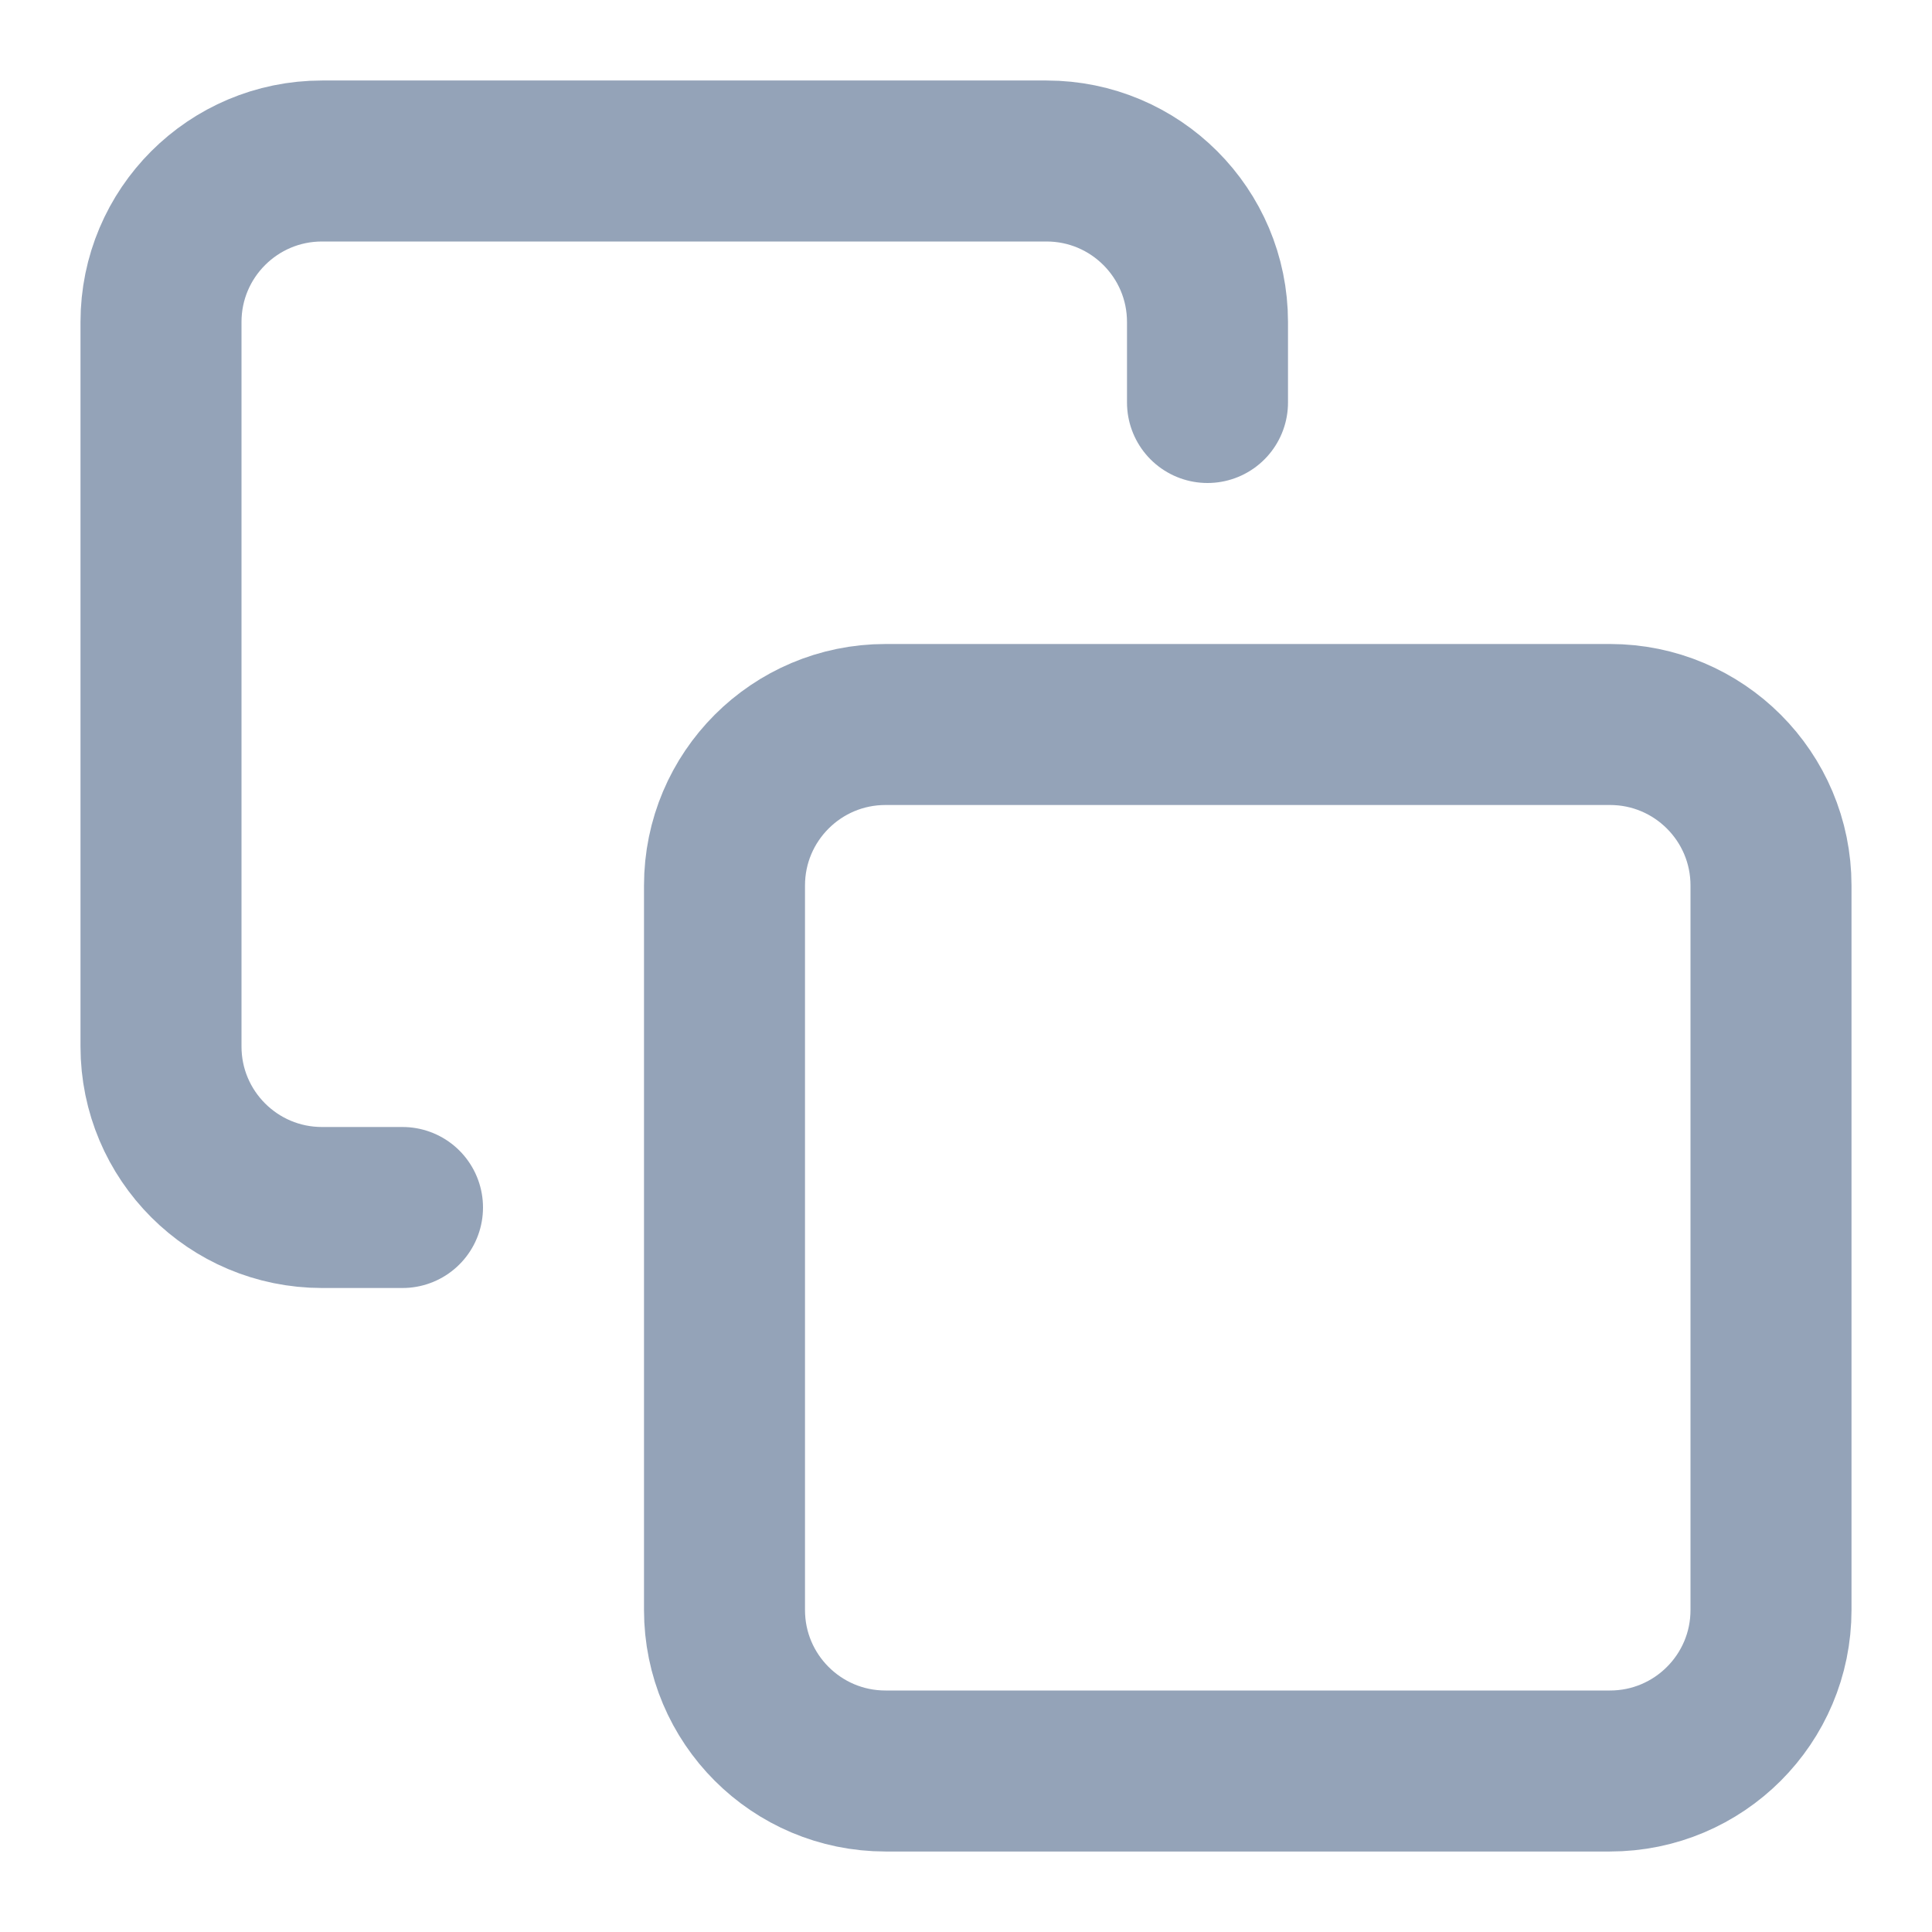
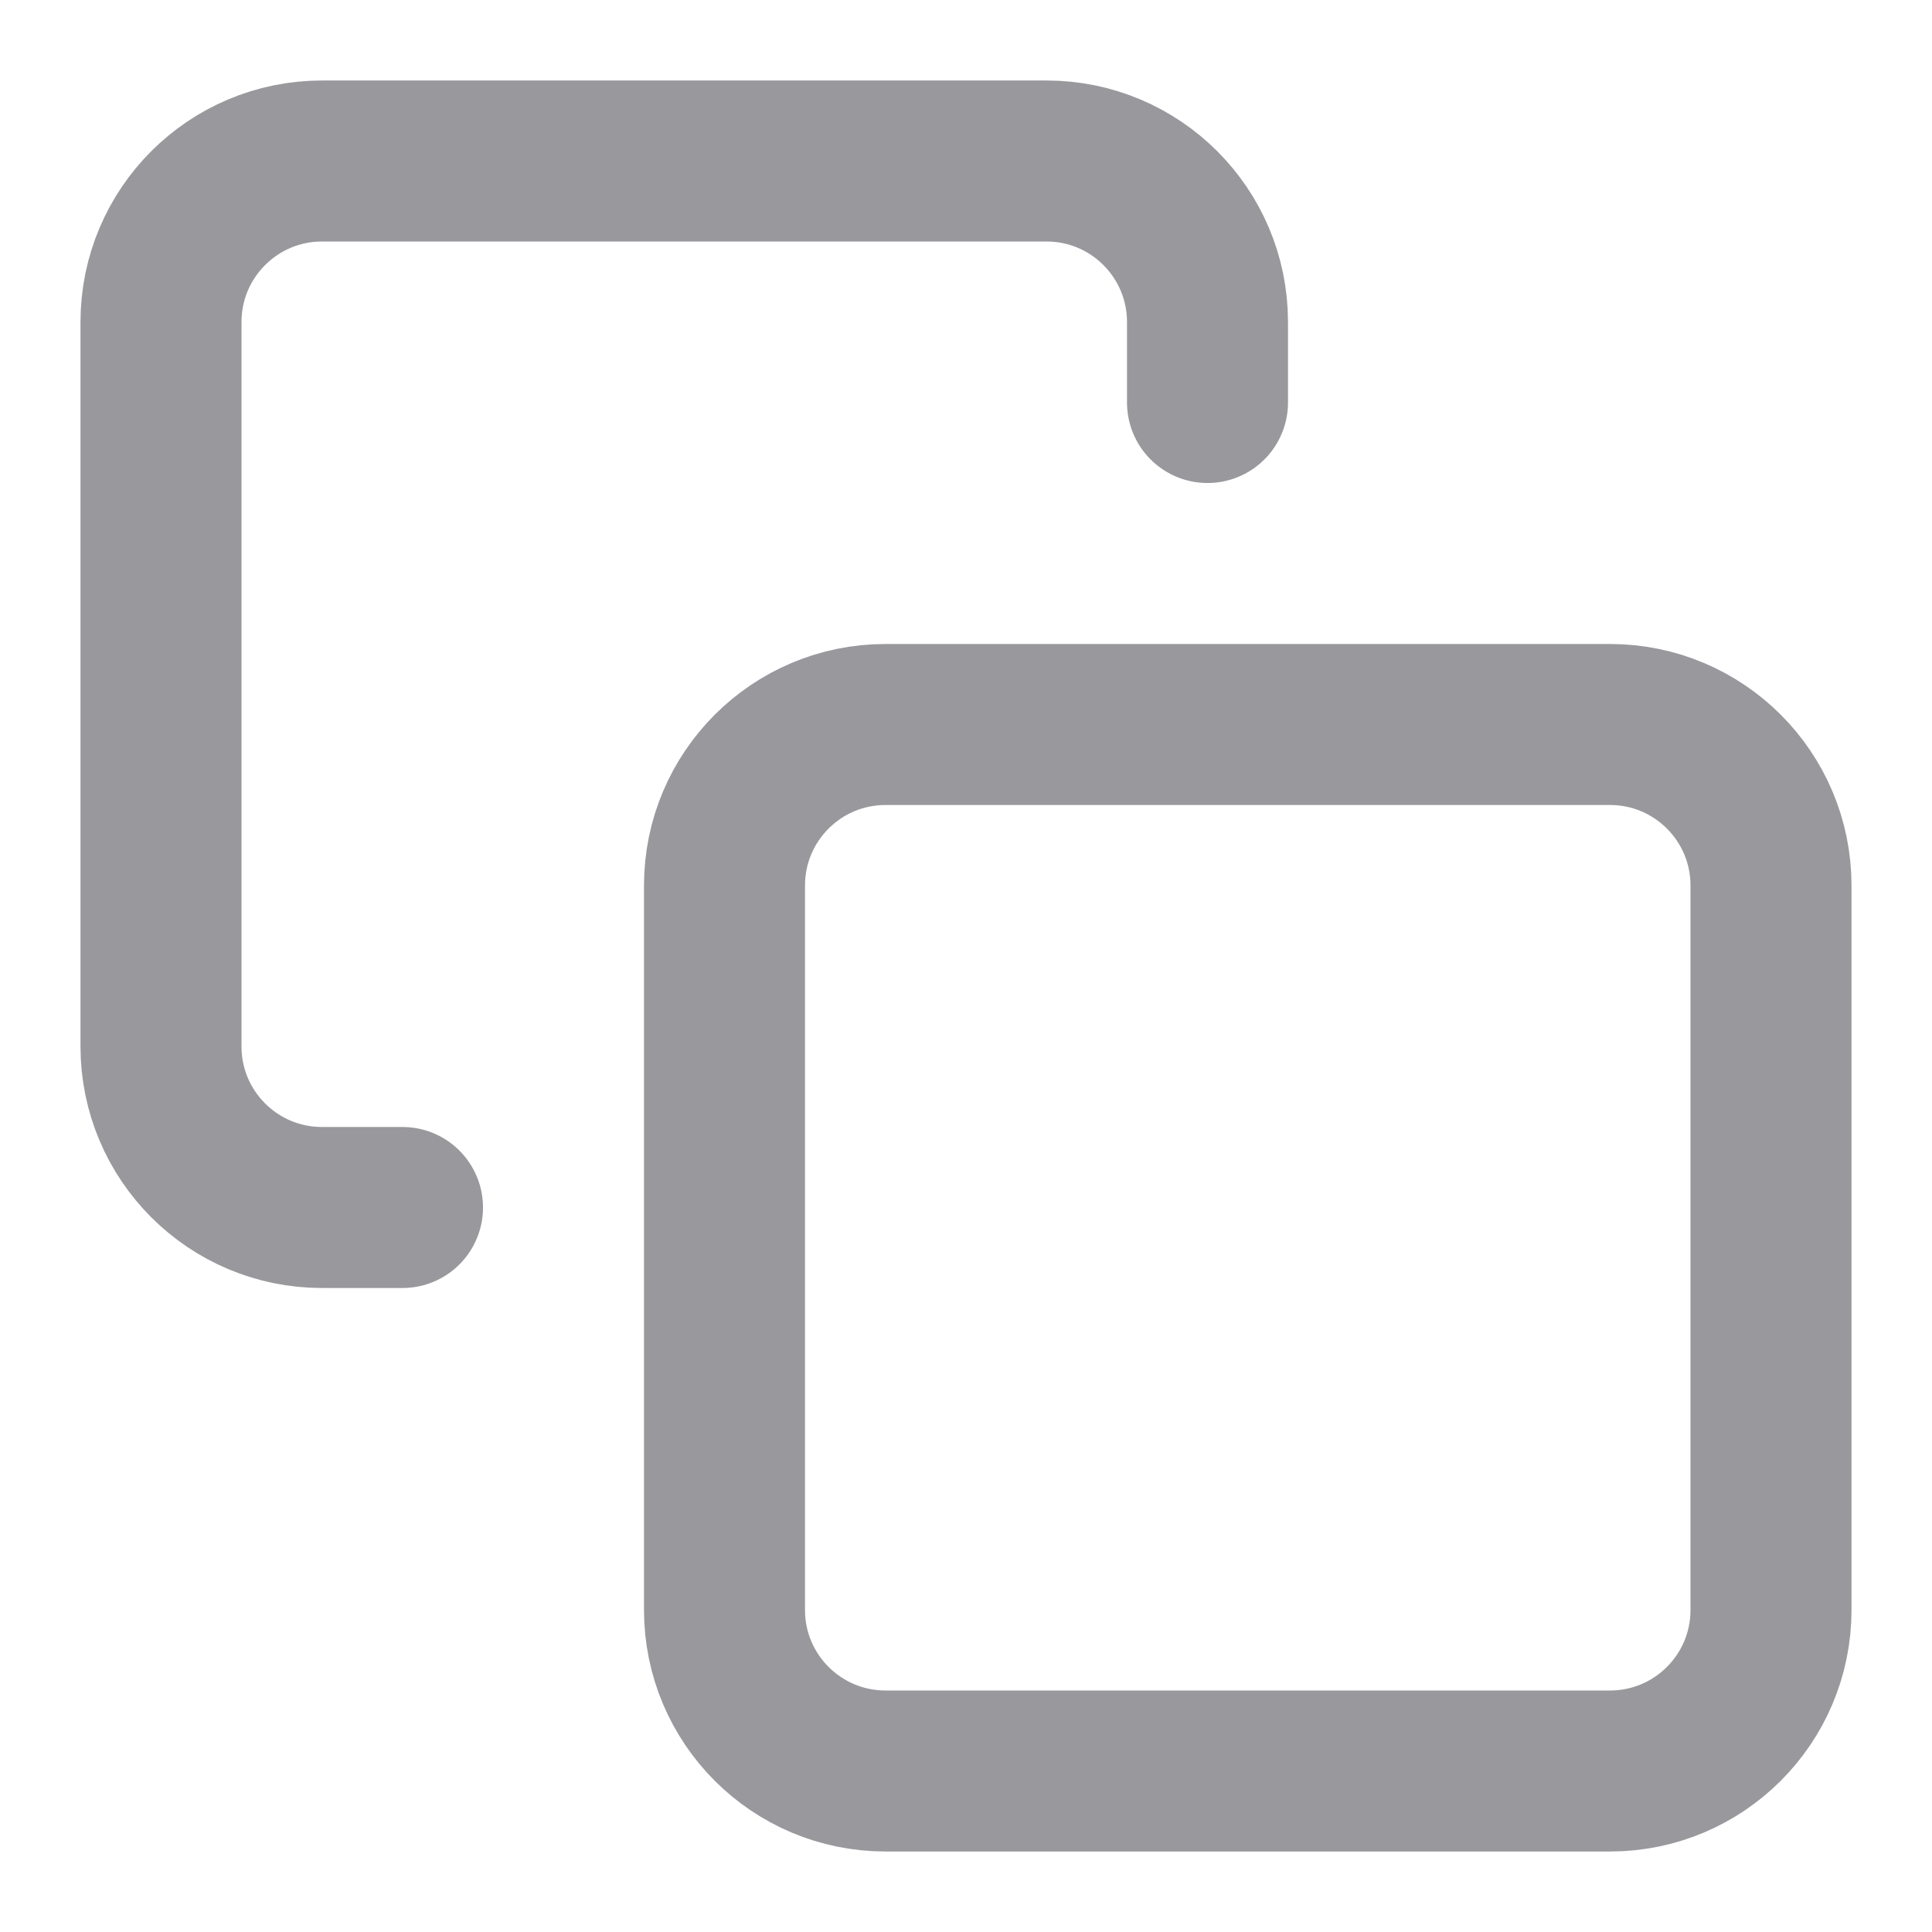
- <svg xmlns="http://www.w3.org/2000/svg" viewBox="0 0 24 24" width="24" height="24" fill="none" stroke="#94A3B8" stroke-width="2" stroke-linecap="round" stroke-linejoin="round">
+ <svg xmlns="http://www.w3.org/2000/svg" viewBox="0 0 24 24" width="24" height="24" fill="none" stroke="#98989D" stroke-width="2" stroke-linecap="round" stroke-linejoin="round">
  <rect x="9" y="9" width="13" height="13" rx="2" ry="2" />
  <path d="M5 15H4a2 2 0 0 1-2-2V4a2 2 0 0 1 2-2h9a2 2 0 0 1 2 2v1" />
</svg>
